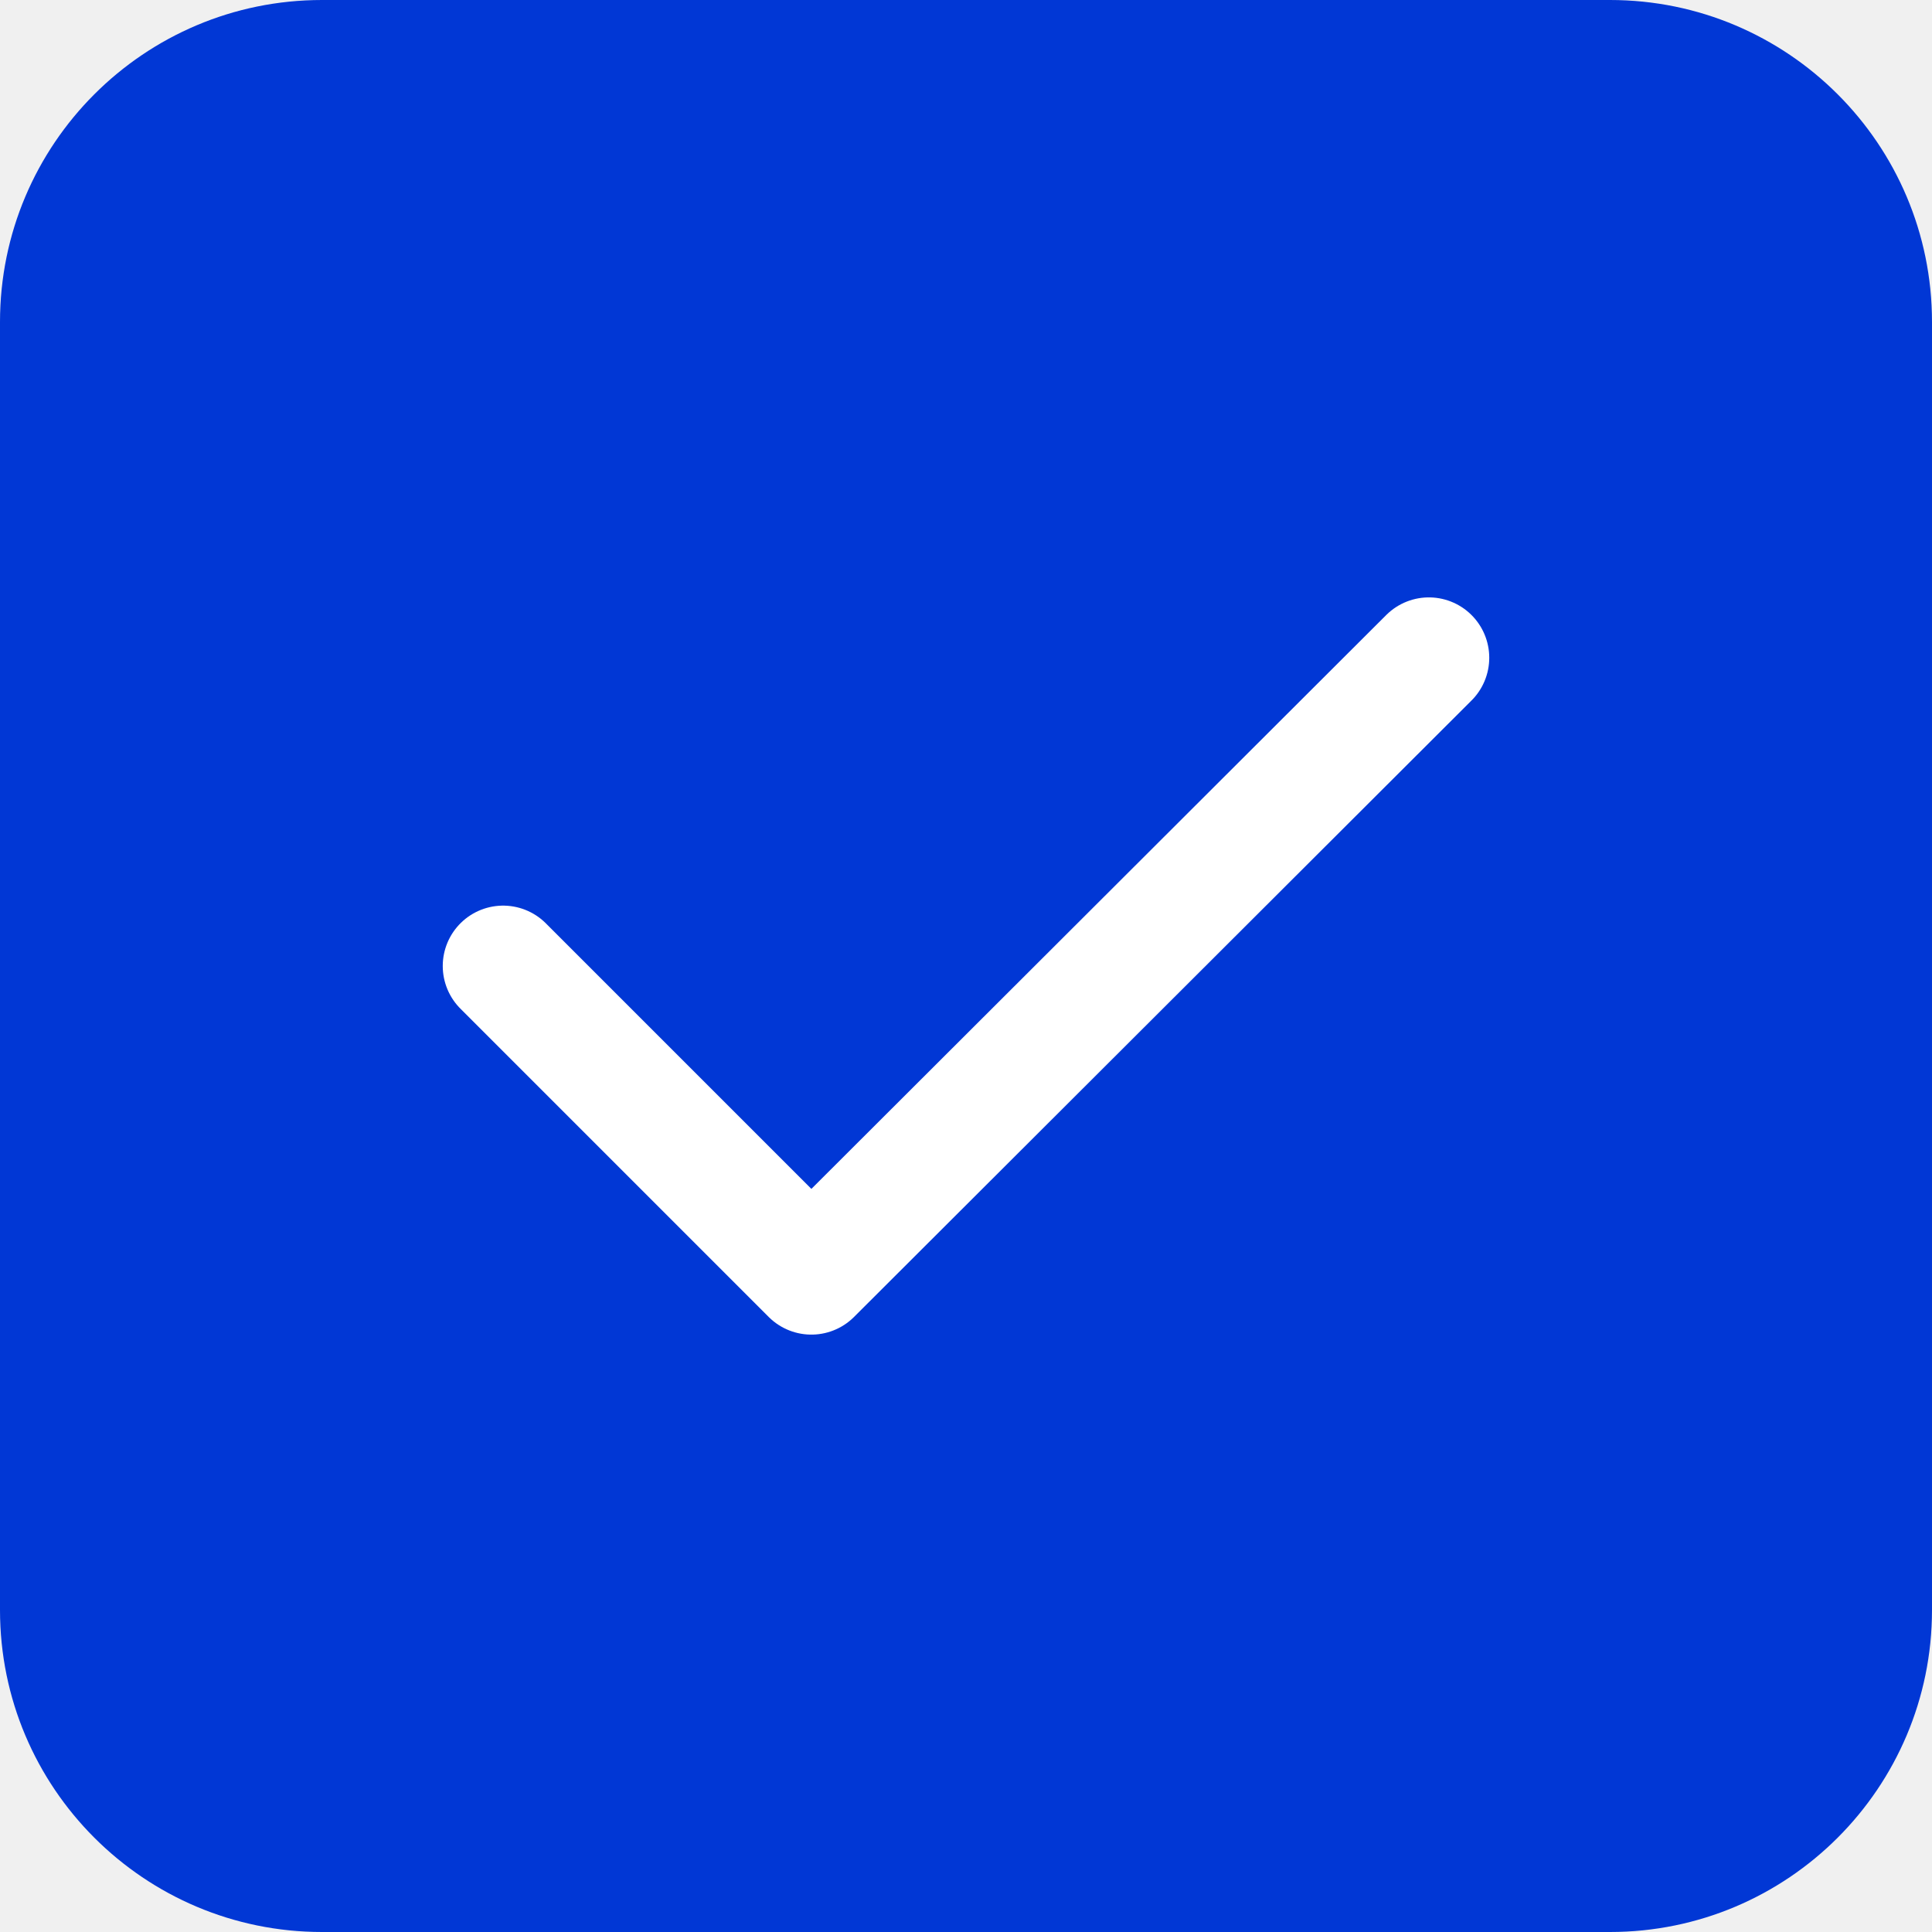
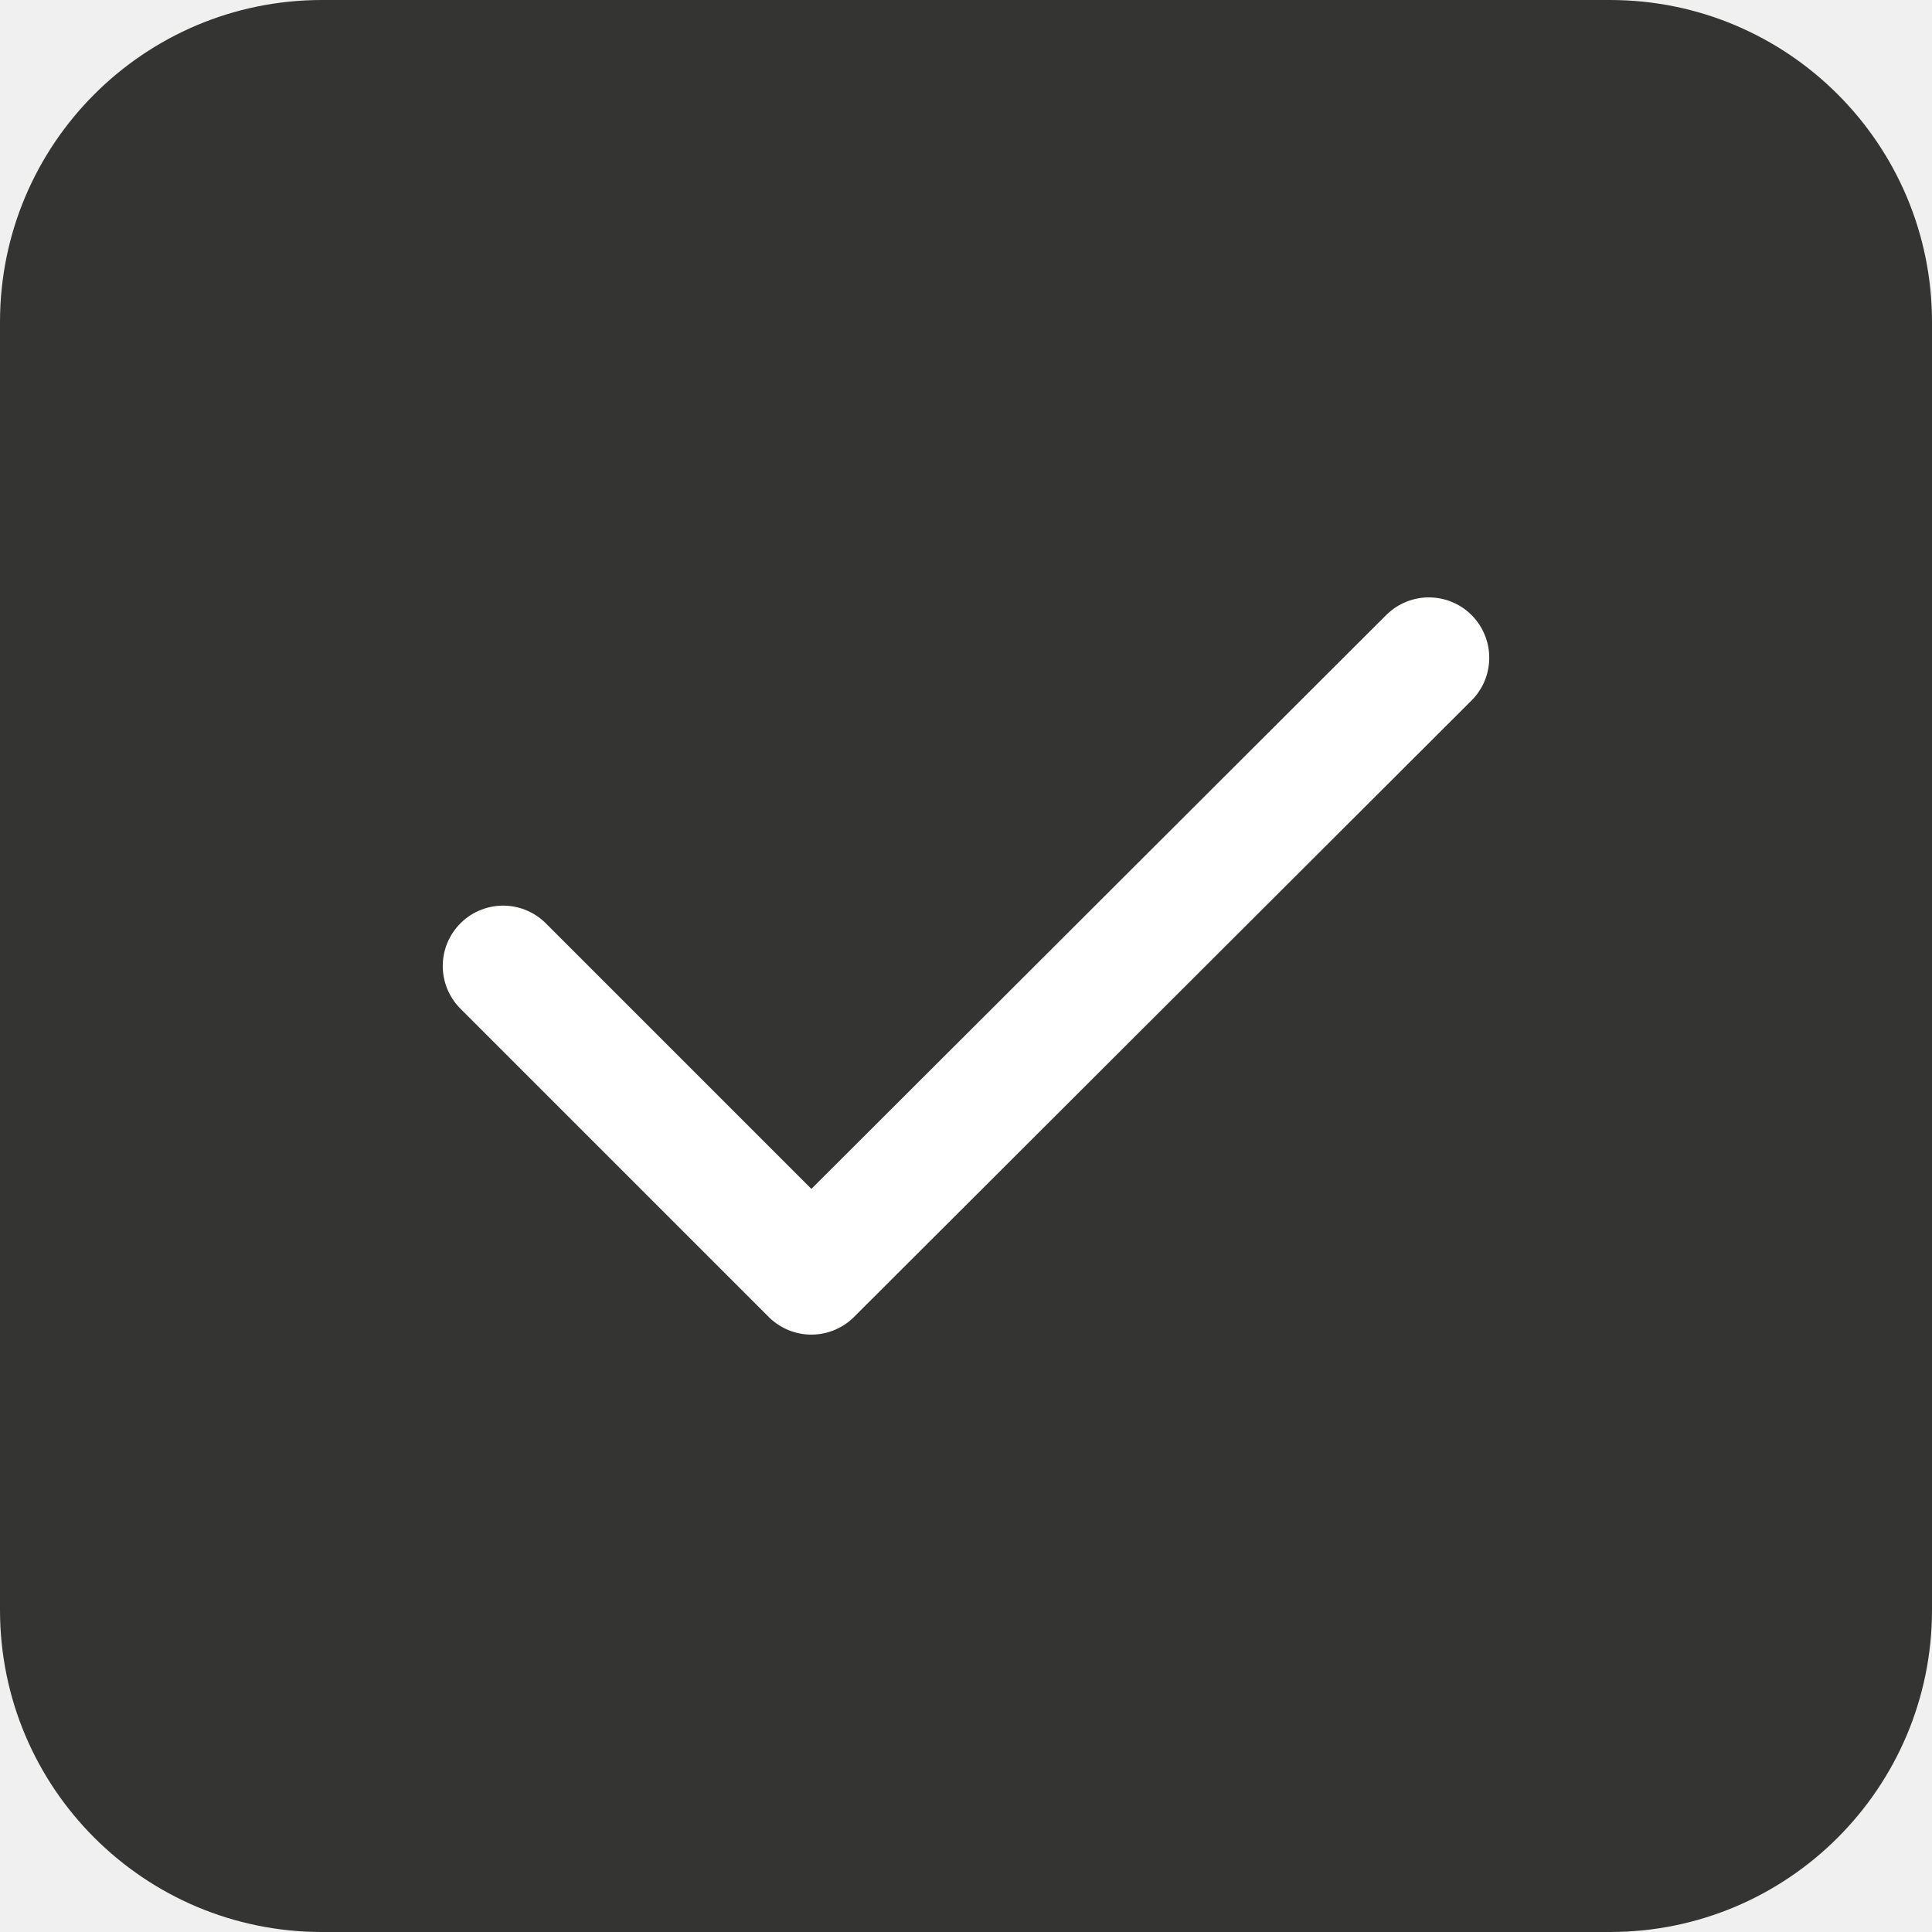
<svg xmlns="http://www.w3.org/2000/svg" width="24" height="24" viewBox="0 0 24 24" fill="none">
-   <rect width="24" height="24" rx="4" fill="#0137D5" />
+   <rect width="24" height="24" rx="4" fill="#343432" />
  <path d="M6.25 12L10.079 15.829L17.75 8.171" stroke="white" stroke-width="1.5" stroke-linecap="round" stroke-linejoin="round" />
</svg>
